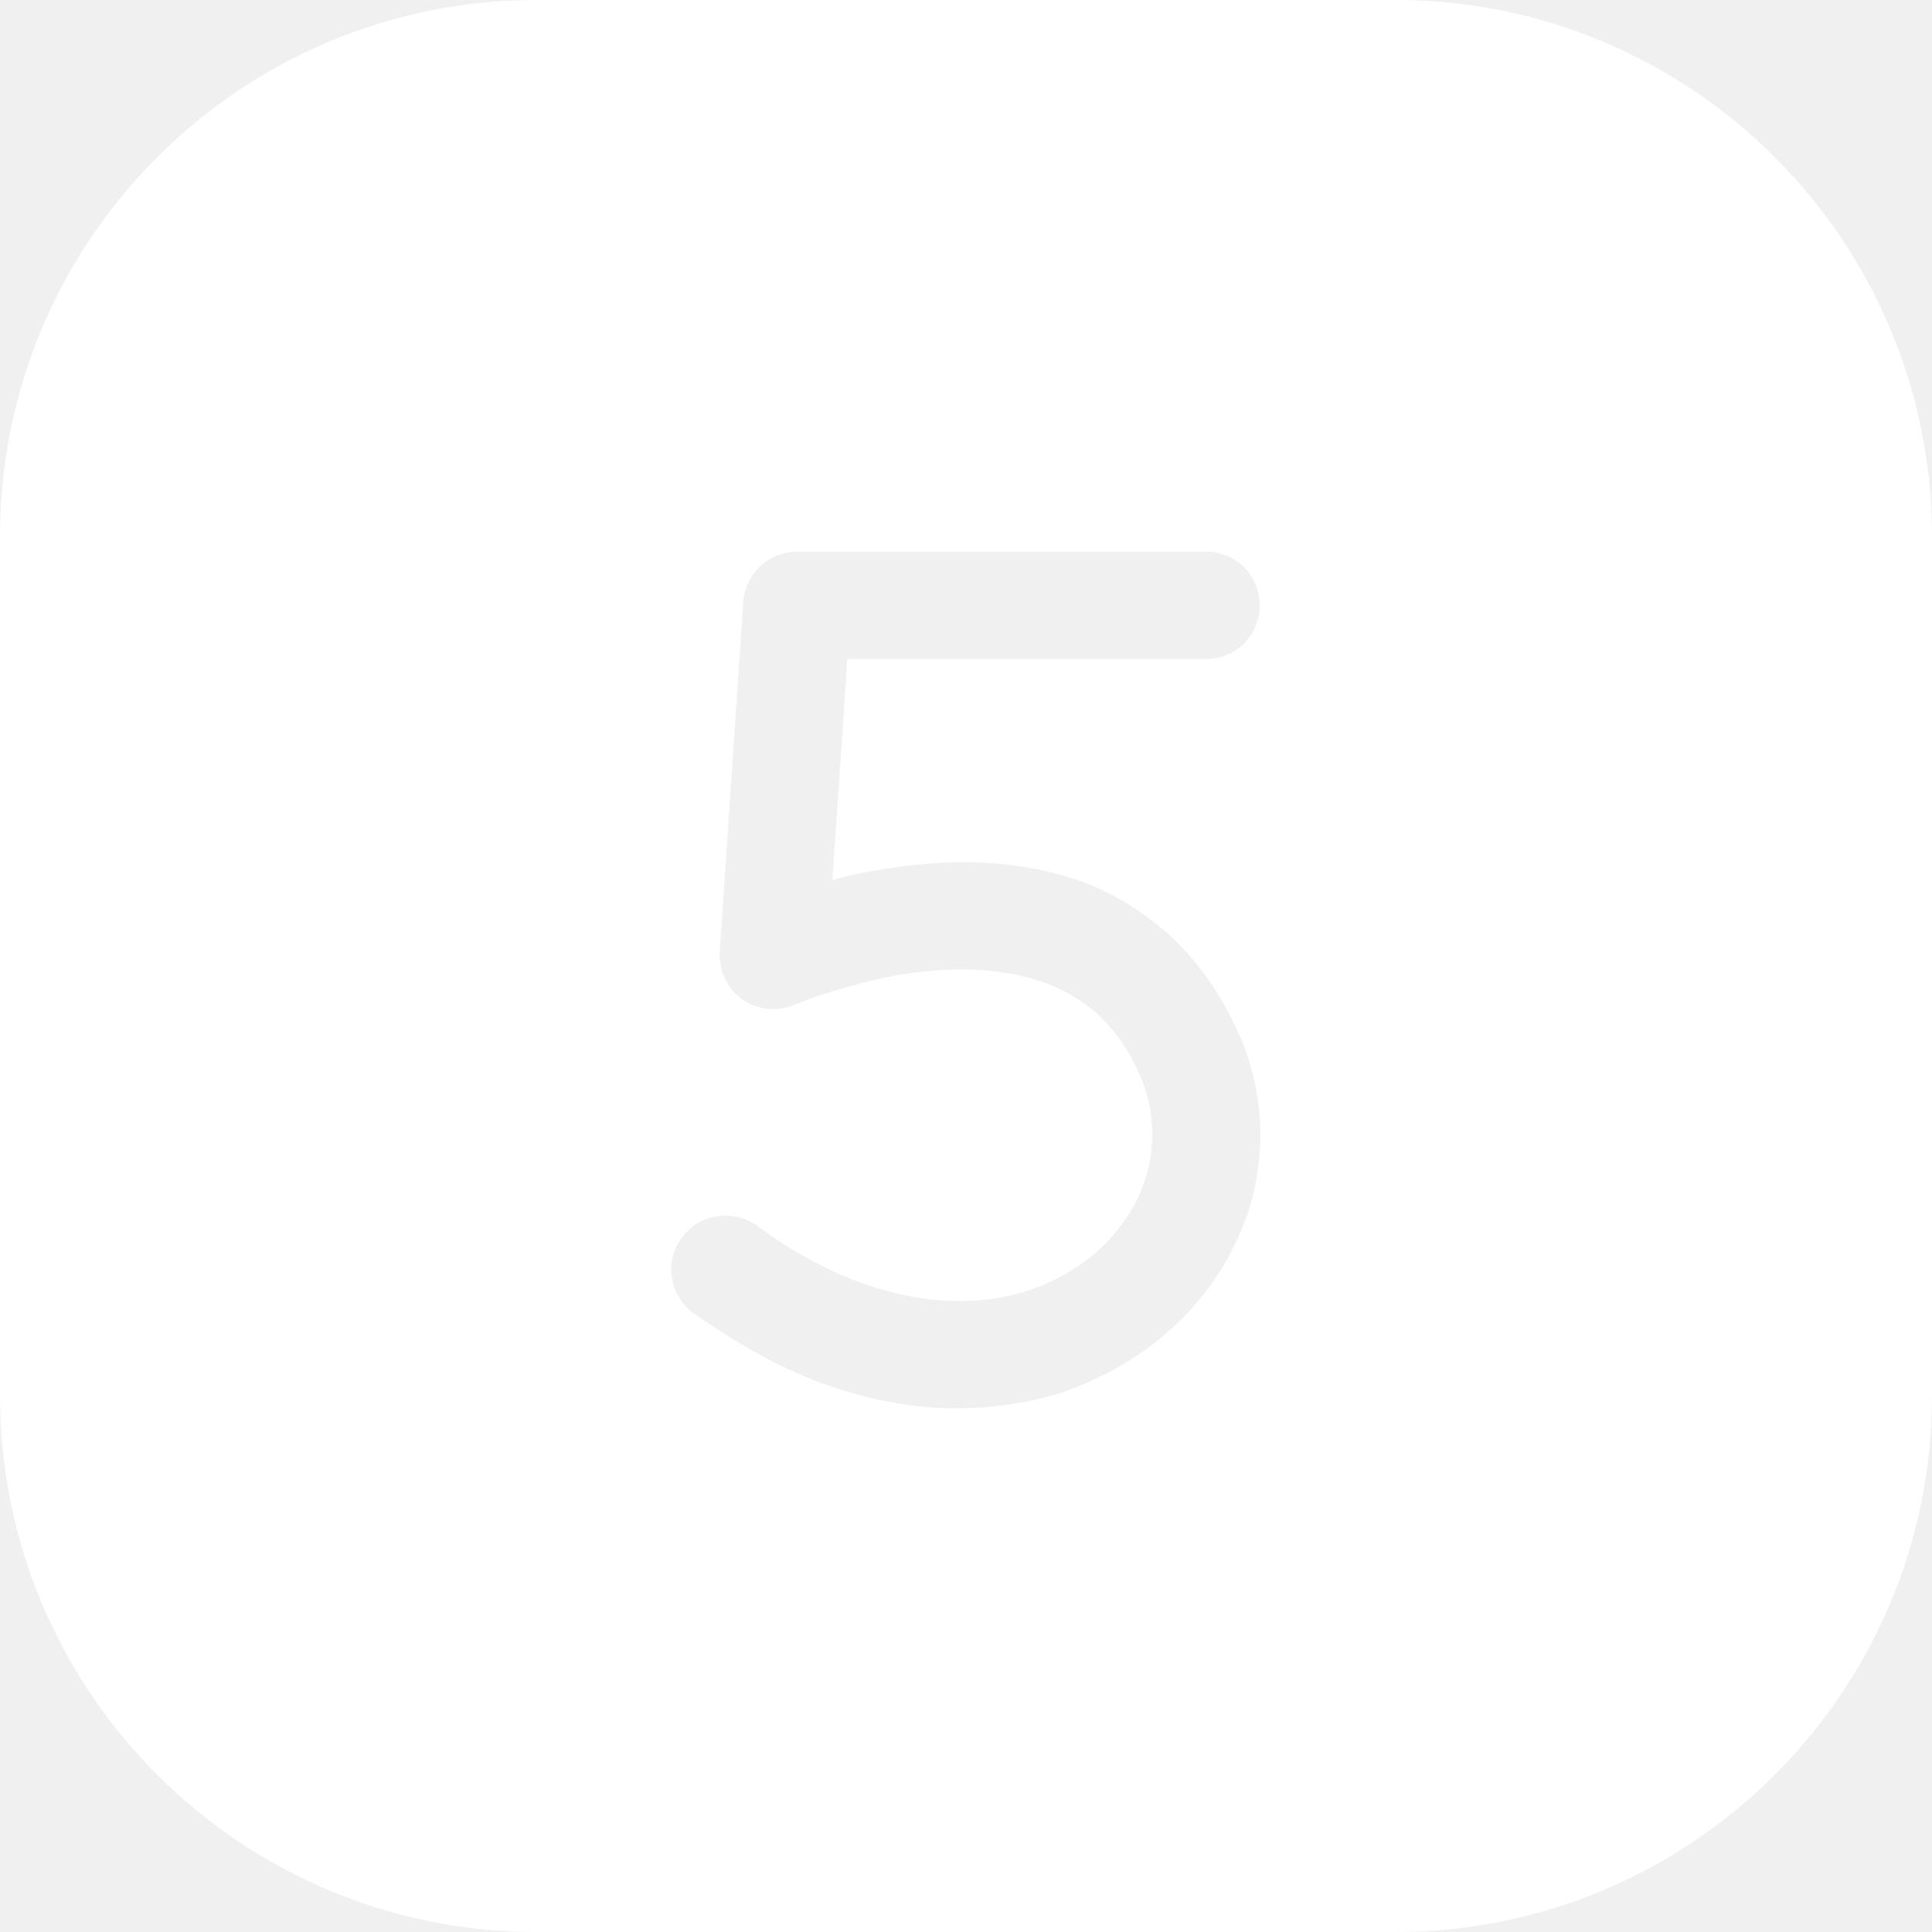
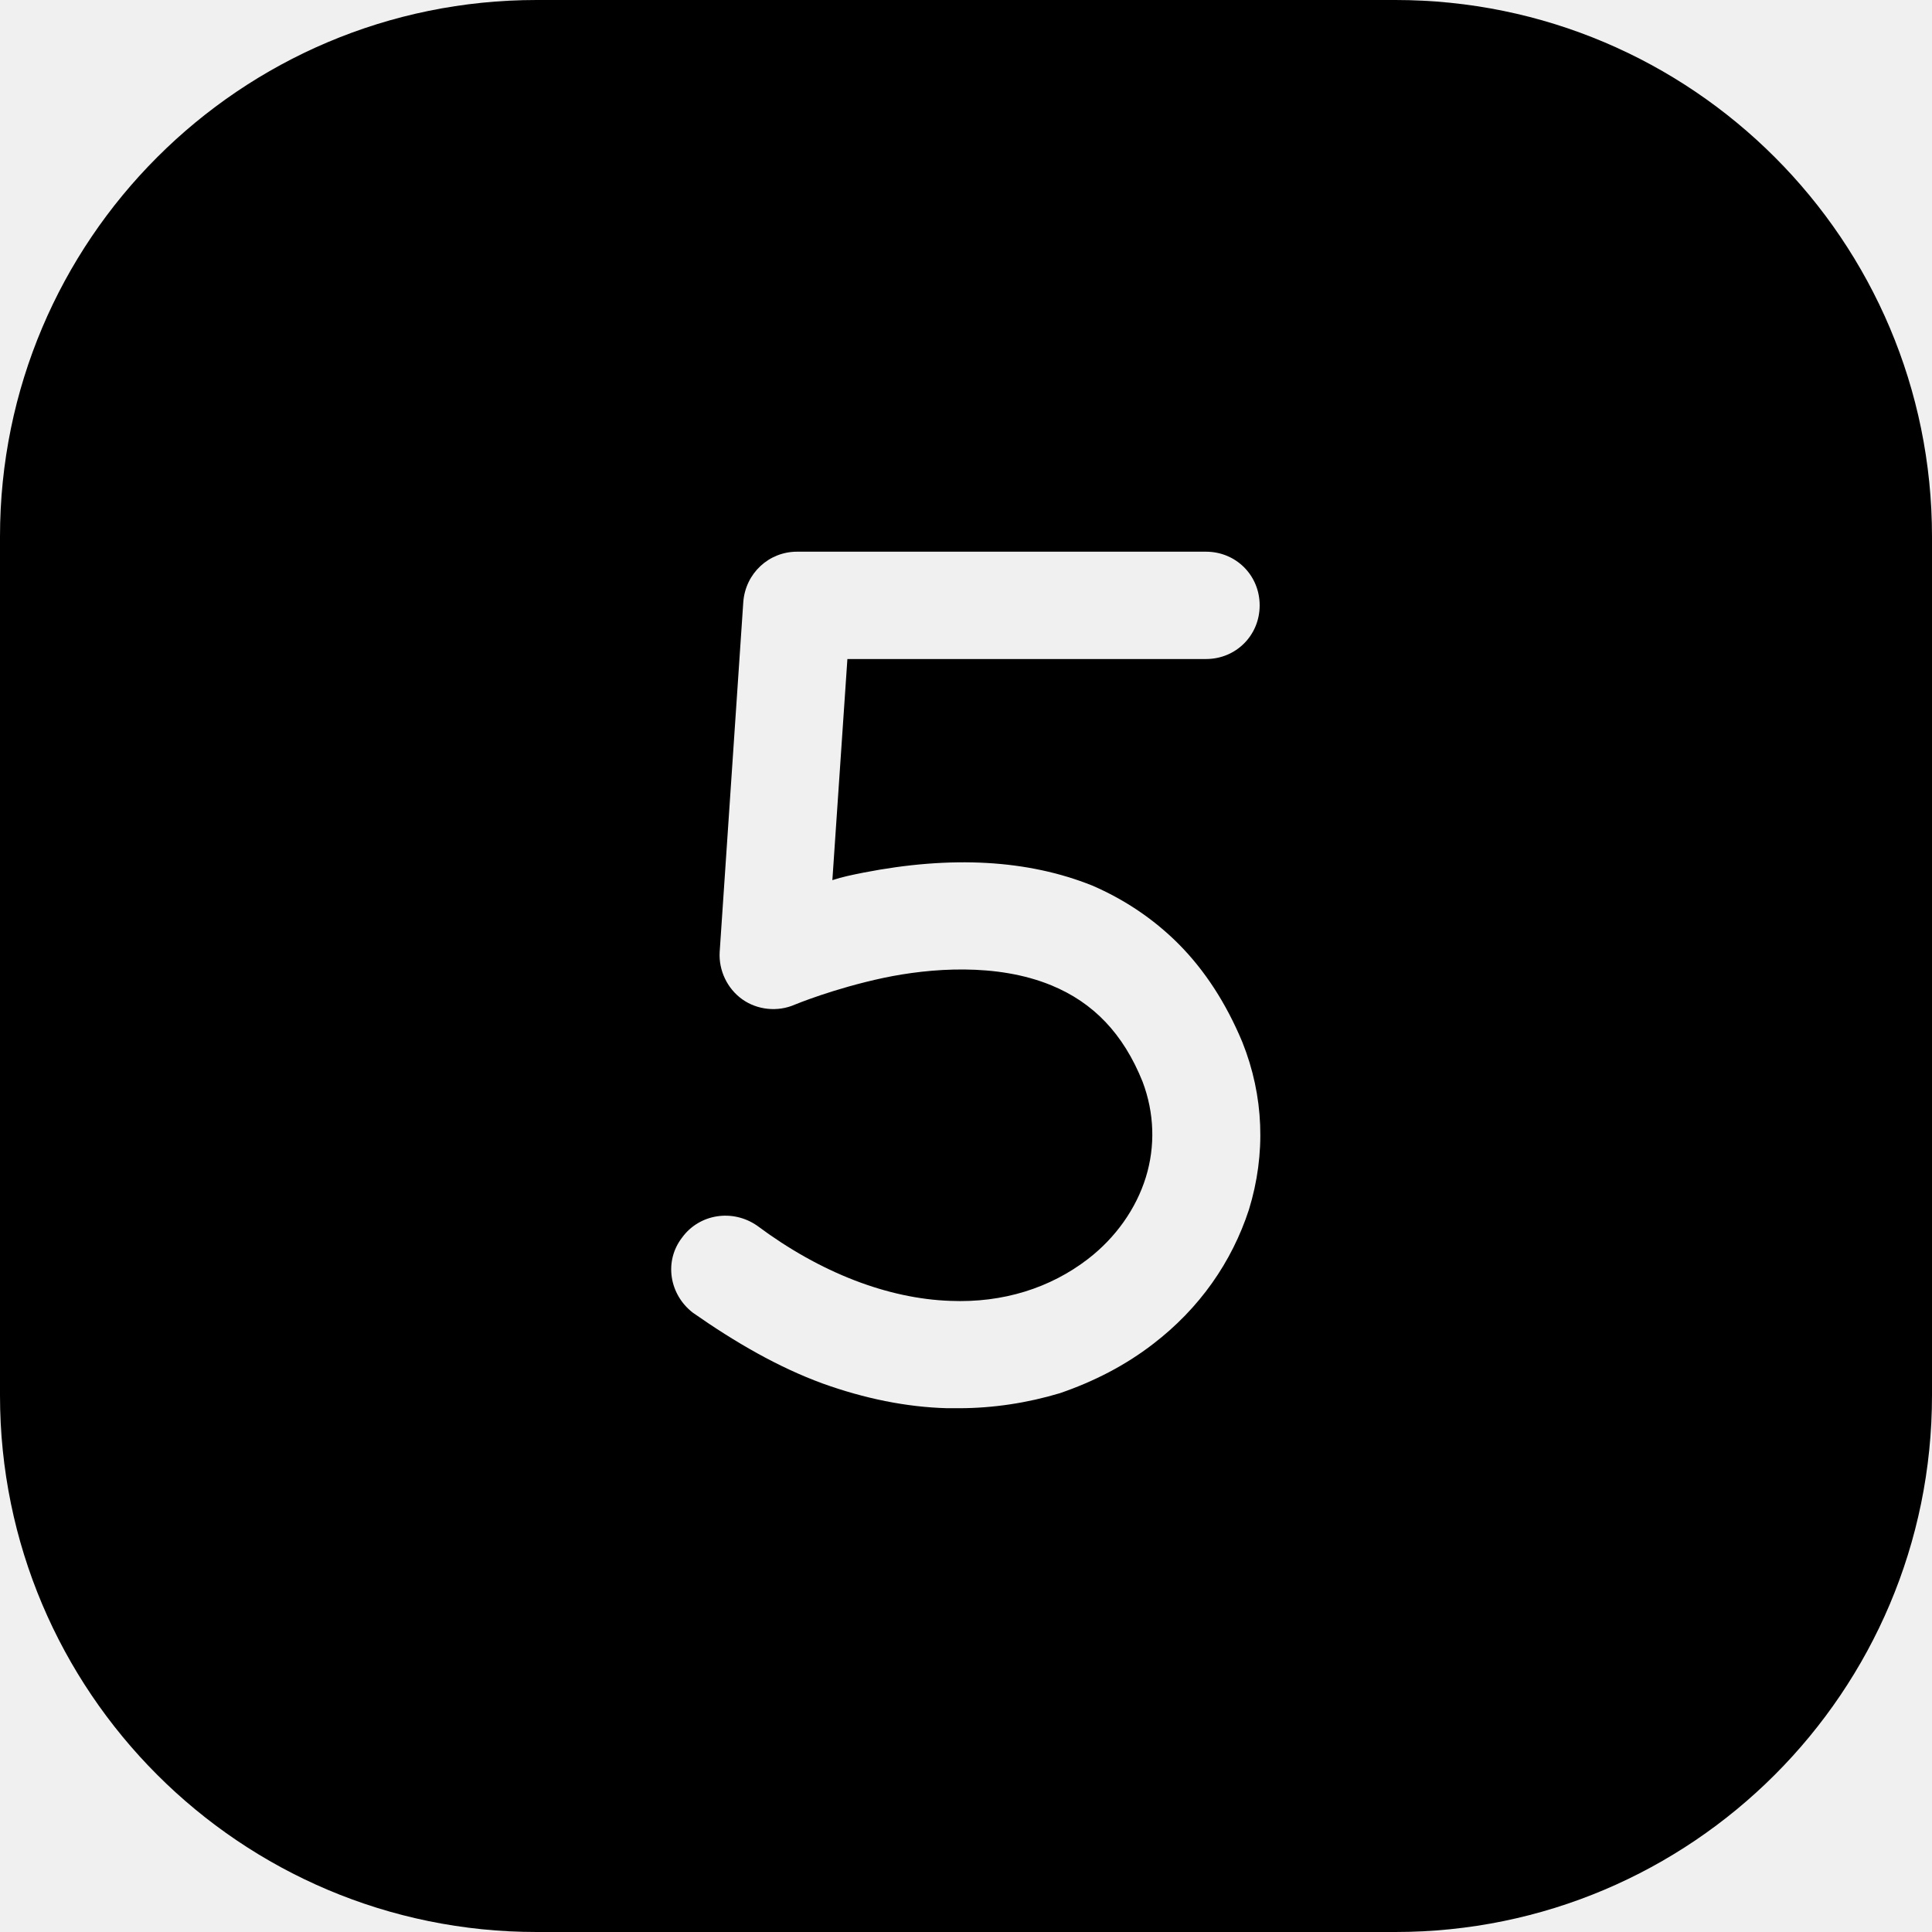
- <svg xmlns="http://www.w3.org/2000/svg" width="18" height="18" viewBox="0 0 18 18" fill="none">
-   <path fill-rule="evenodd" clip-rule="evenodd" d="M5 0C2.239 0 0 2.239 0 5V13C0 15.761 2.239 18 5 18H13C15.761 18 18 15.761 18 13V5C18 2.239 15.761 0 13 0H5ZM8.825 13.12H8.935C9.255 13.12 9.575 13.07 9.875 12.98C10.195 12.87 10.486 12.72 10.745 12.52C11.175 12.19 11.476 11.76 11.636 11.27C11.796 10.75 11.775 10.21 11.575 9.71C11.425 9.35 11.226 9.04 10.976 8.79C10.745 8.56 10.476 8.38 10.175 8.25C9.575 8.01 8.865 7.97 8.045 8.13C7.945 8.15 7.845 8.17 7.755 8.2L7.895 6.14H11.236C11.515 6.14 11.736 5.92 11.736 5.64C11.736 5.36 11.515 5.14 11.236 5.14H7.425C7.165 5.14 6.945 5.34 6.925 5.61L6.705 8.87C6.695 9.04 6.775 9.21 6.915 9.31C7.055 9.41 7.245 9.43 7.405 9.36C7.405 9.36 7.765 9.21 8.235 9.11C8.665 9.02 9.285 8.97 9.795 9.18C10.185 9.34 10.466 9.63 10.646 10.08C10.755 10.37 10.765 10.68 10.675 10.97C10.585 11.26 10.396 11.53 10.136 11.73C9.785 12 9.345 12.14 8.855 12.12C8.275 12.1 7.645 11.86 7.055 11.42C6.825 11.26 6.515 11.31 6.355 11.53C6.185 11.75 6.235 12.06 6.455 12.23C6.855 12.51 7.255 12.74 7.665 12.89C8.055 13.03 8.445 13.11 8.825 13.12Z" fill="white" />
+ <svg xmlns="http://www.w3.org/2000/svg" width="1em" height="1em" viewBox="0 0 18 18" fill="none">
+   <path fill-rule="evenodd" clip-rule="evenodd" d="M5 0C2.239 0 0 2.239 0 5V13C0 15.761 2.239 18 5 18H13C15.761 18 18 15.761 18 13V5C18 2.239 15.761 0 13 0H5ZM8.825 13.12H8.935C9.255 13.12 9.575 13.07 9.875 12.98C10.195 12.87 10.486 12.72 10.745 12.52C11.175 12.19 11.476 11.76 11.636 11.27C11.796 10.75 11.775 10.21 11.575 9.71C11.425 9.35 11.226 9.04 10.976 8.79C10.745 8.56 10.476 8.38 10.175 8.25C9.575 8.01 8.865 7.97 8.045 8.13C7.945 8.15 7.845 8.17 7.755 8.2L7.895 6.14H11.236C11.515 6.14 11.736 5.92 11.736 5.64C11.736 5.36 11.515 5.14 11.236 5.14H7.425C7.165 5.14 6.945 5.34 6.925 5.61L6.705 8.87C6.695 9.04 6.775 9.21 6.915 9.31C7.055 9.41 7.245 9.43 7.405 9.36C7.405 9.36 7.765 9.21 8.235 9.11C8.665 9.02 9.285 8.97 9.795 9.18C10.185 9.34 10.466 9.63 10.646 10.08C10.755 10.37 10.765 10.68 10.675 10.97C10.585 11.26 10.396 11.53 10.136 11.73C9.785 12 9.345 12.14 8.855 12.12C8.275 12.1 7.645 11.86 7.055 11.42C6.825 11.26 6.515 11.31 6.355 11.53C6.185 11.75 6.235 12.06 6.455 12.23C6.855 12.51 7.255 12.74 7.665 12.89C8.055 13.03 8.445 13.11 8.825 13.12Z" fill="currentColor" />
</svg>
